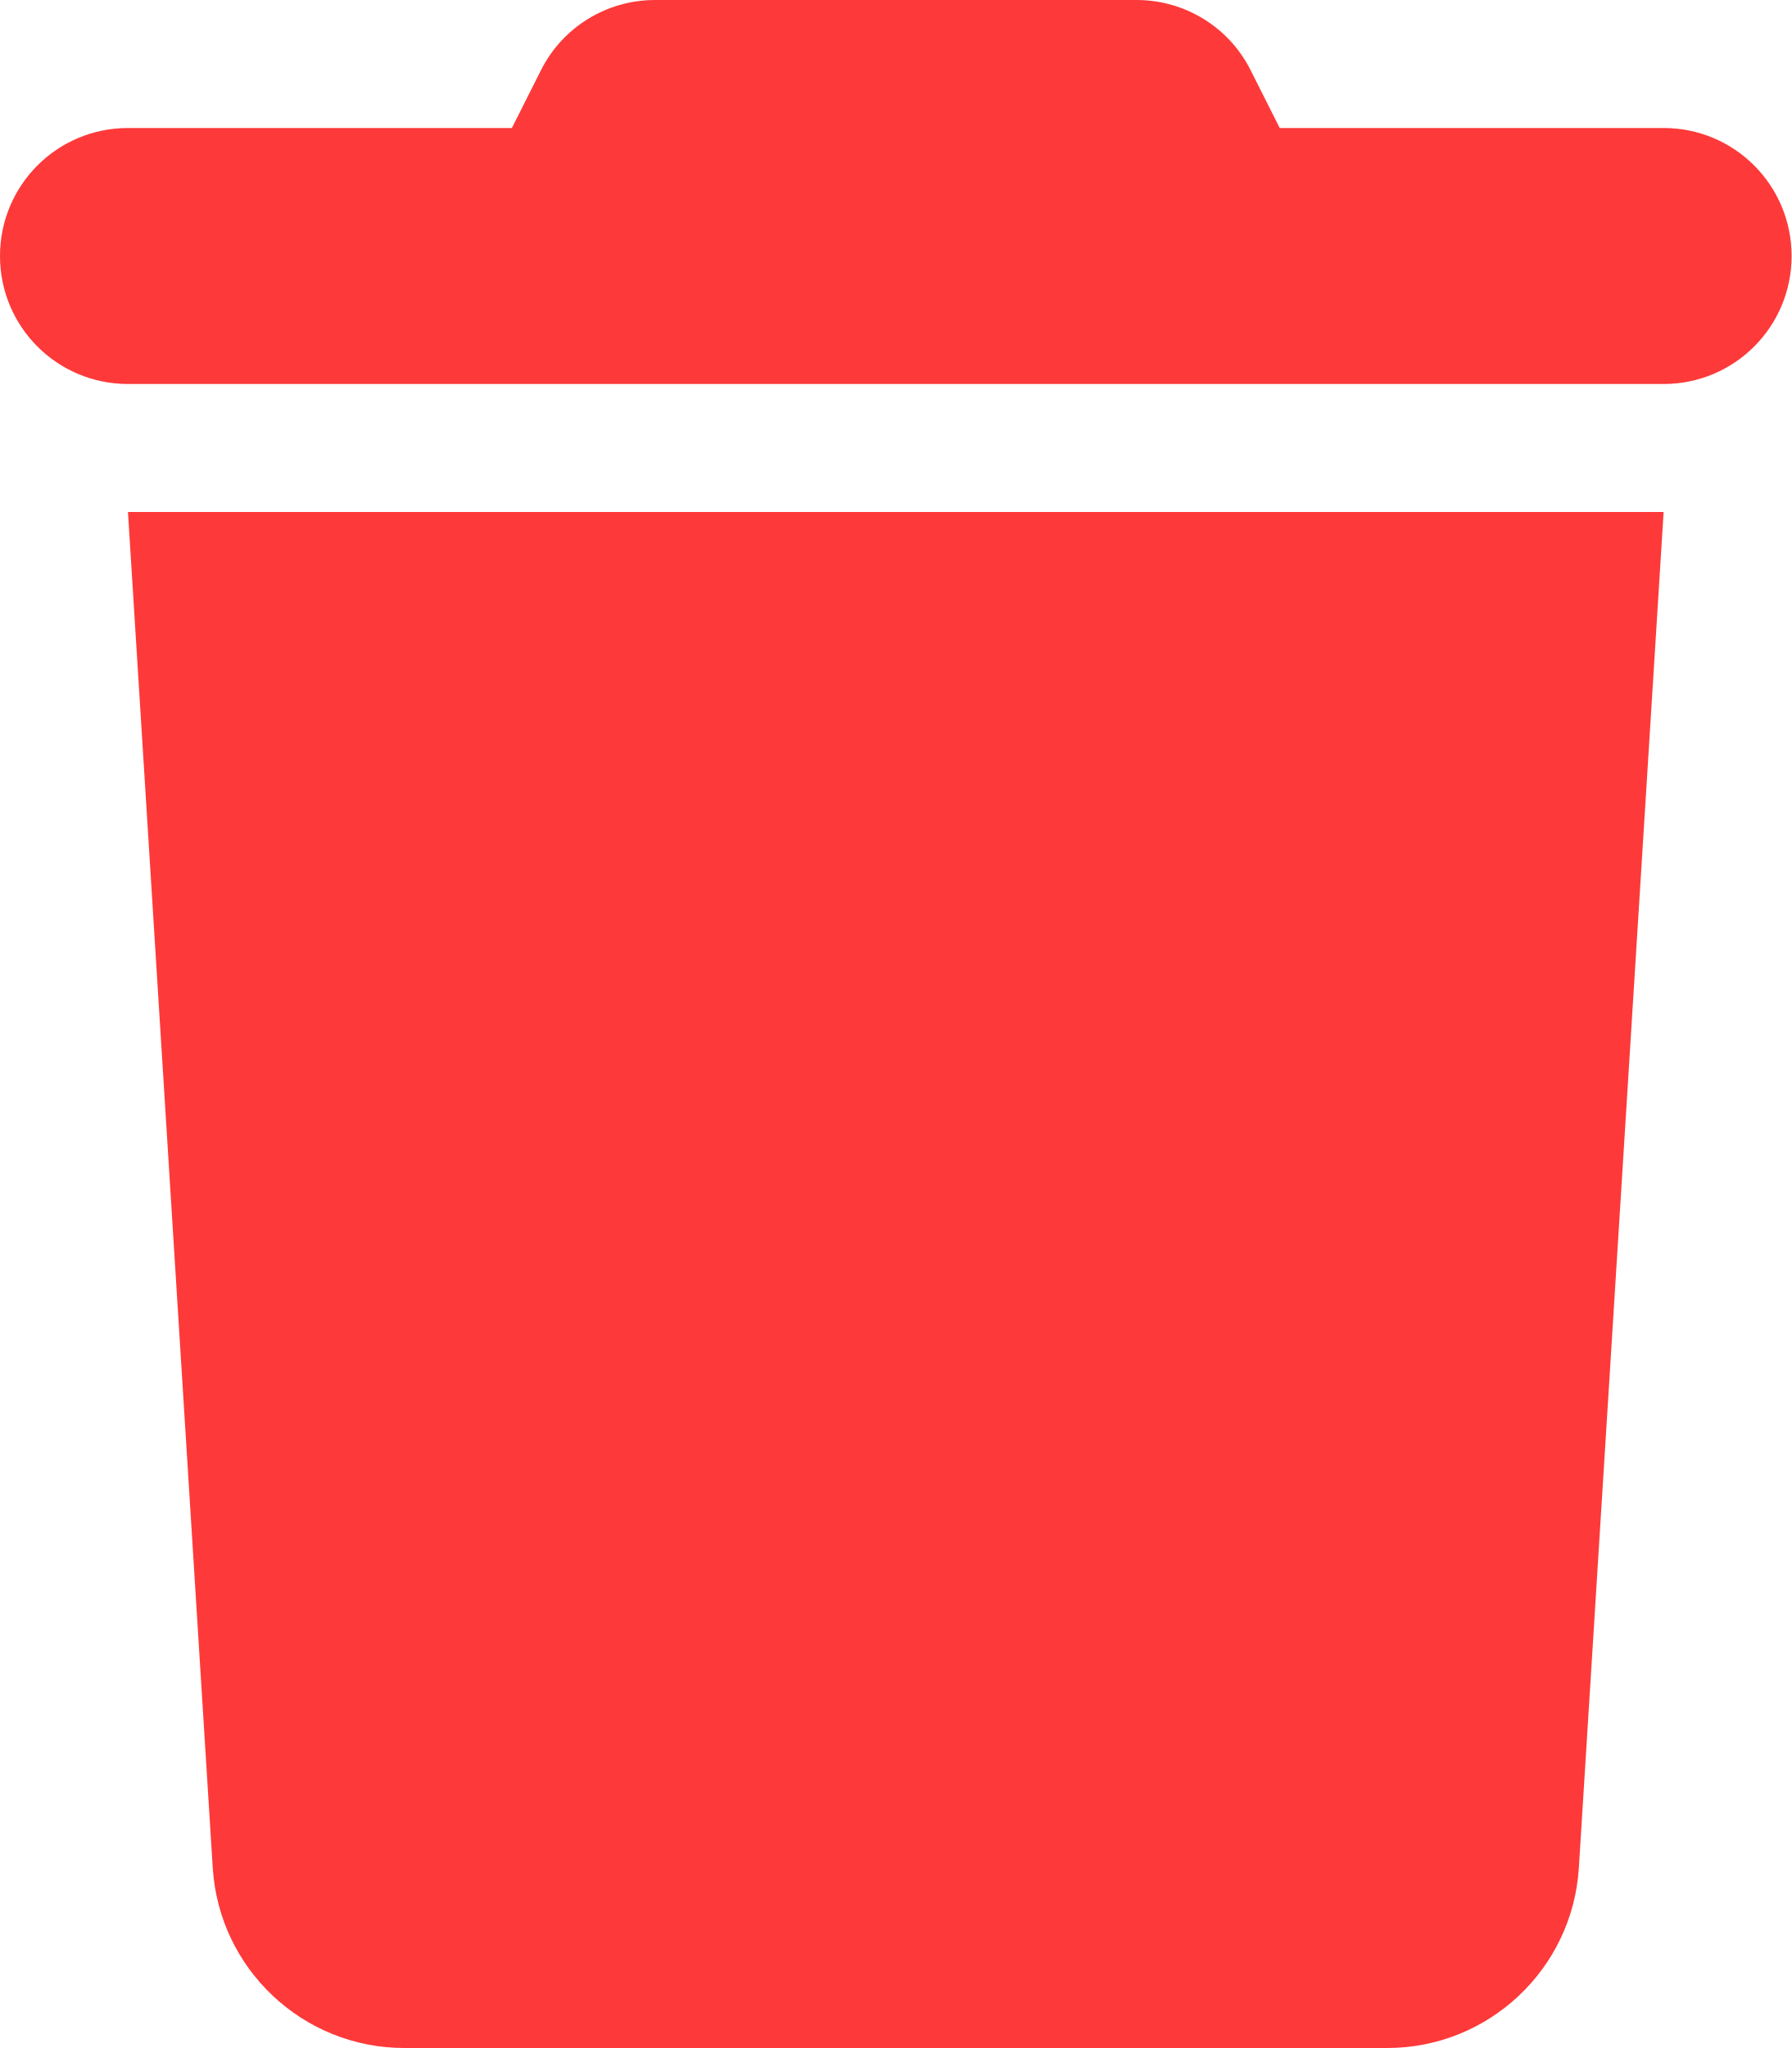
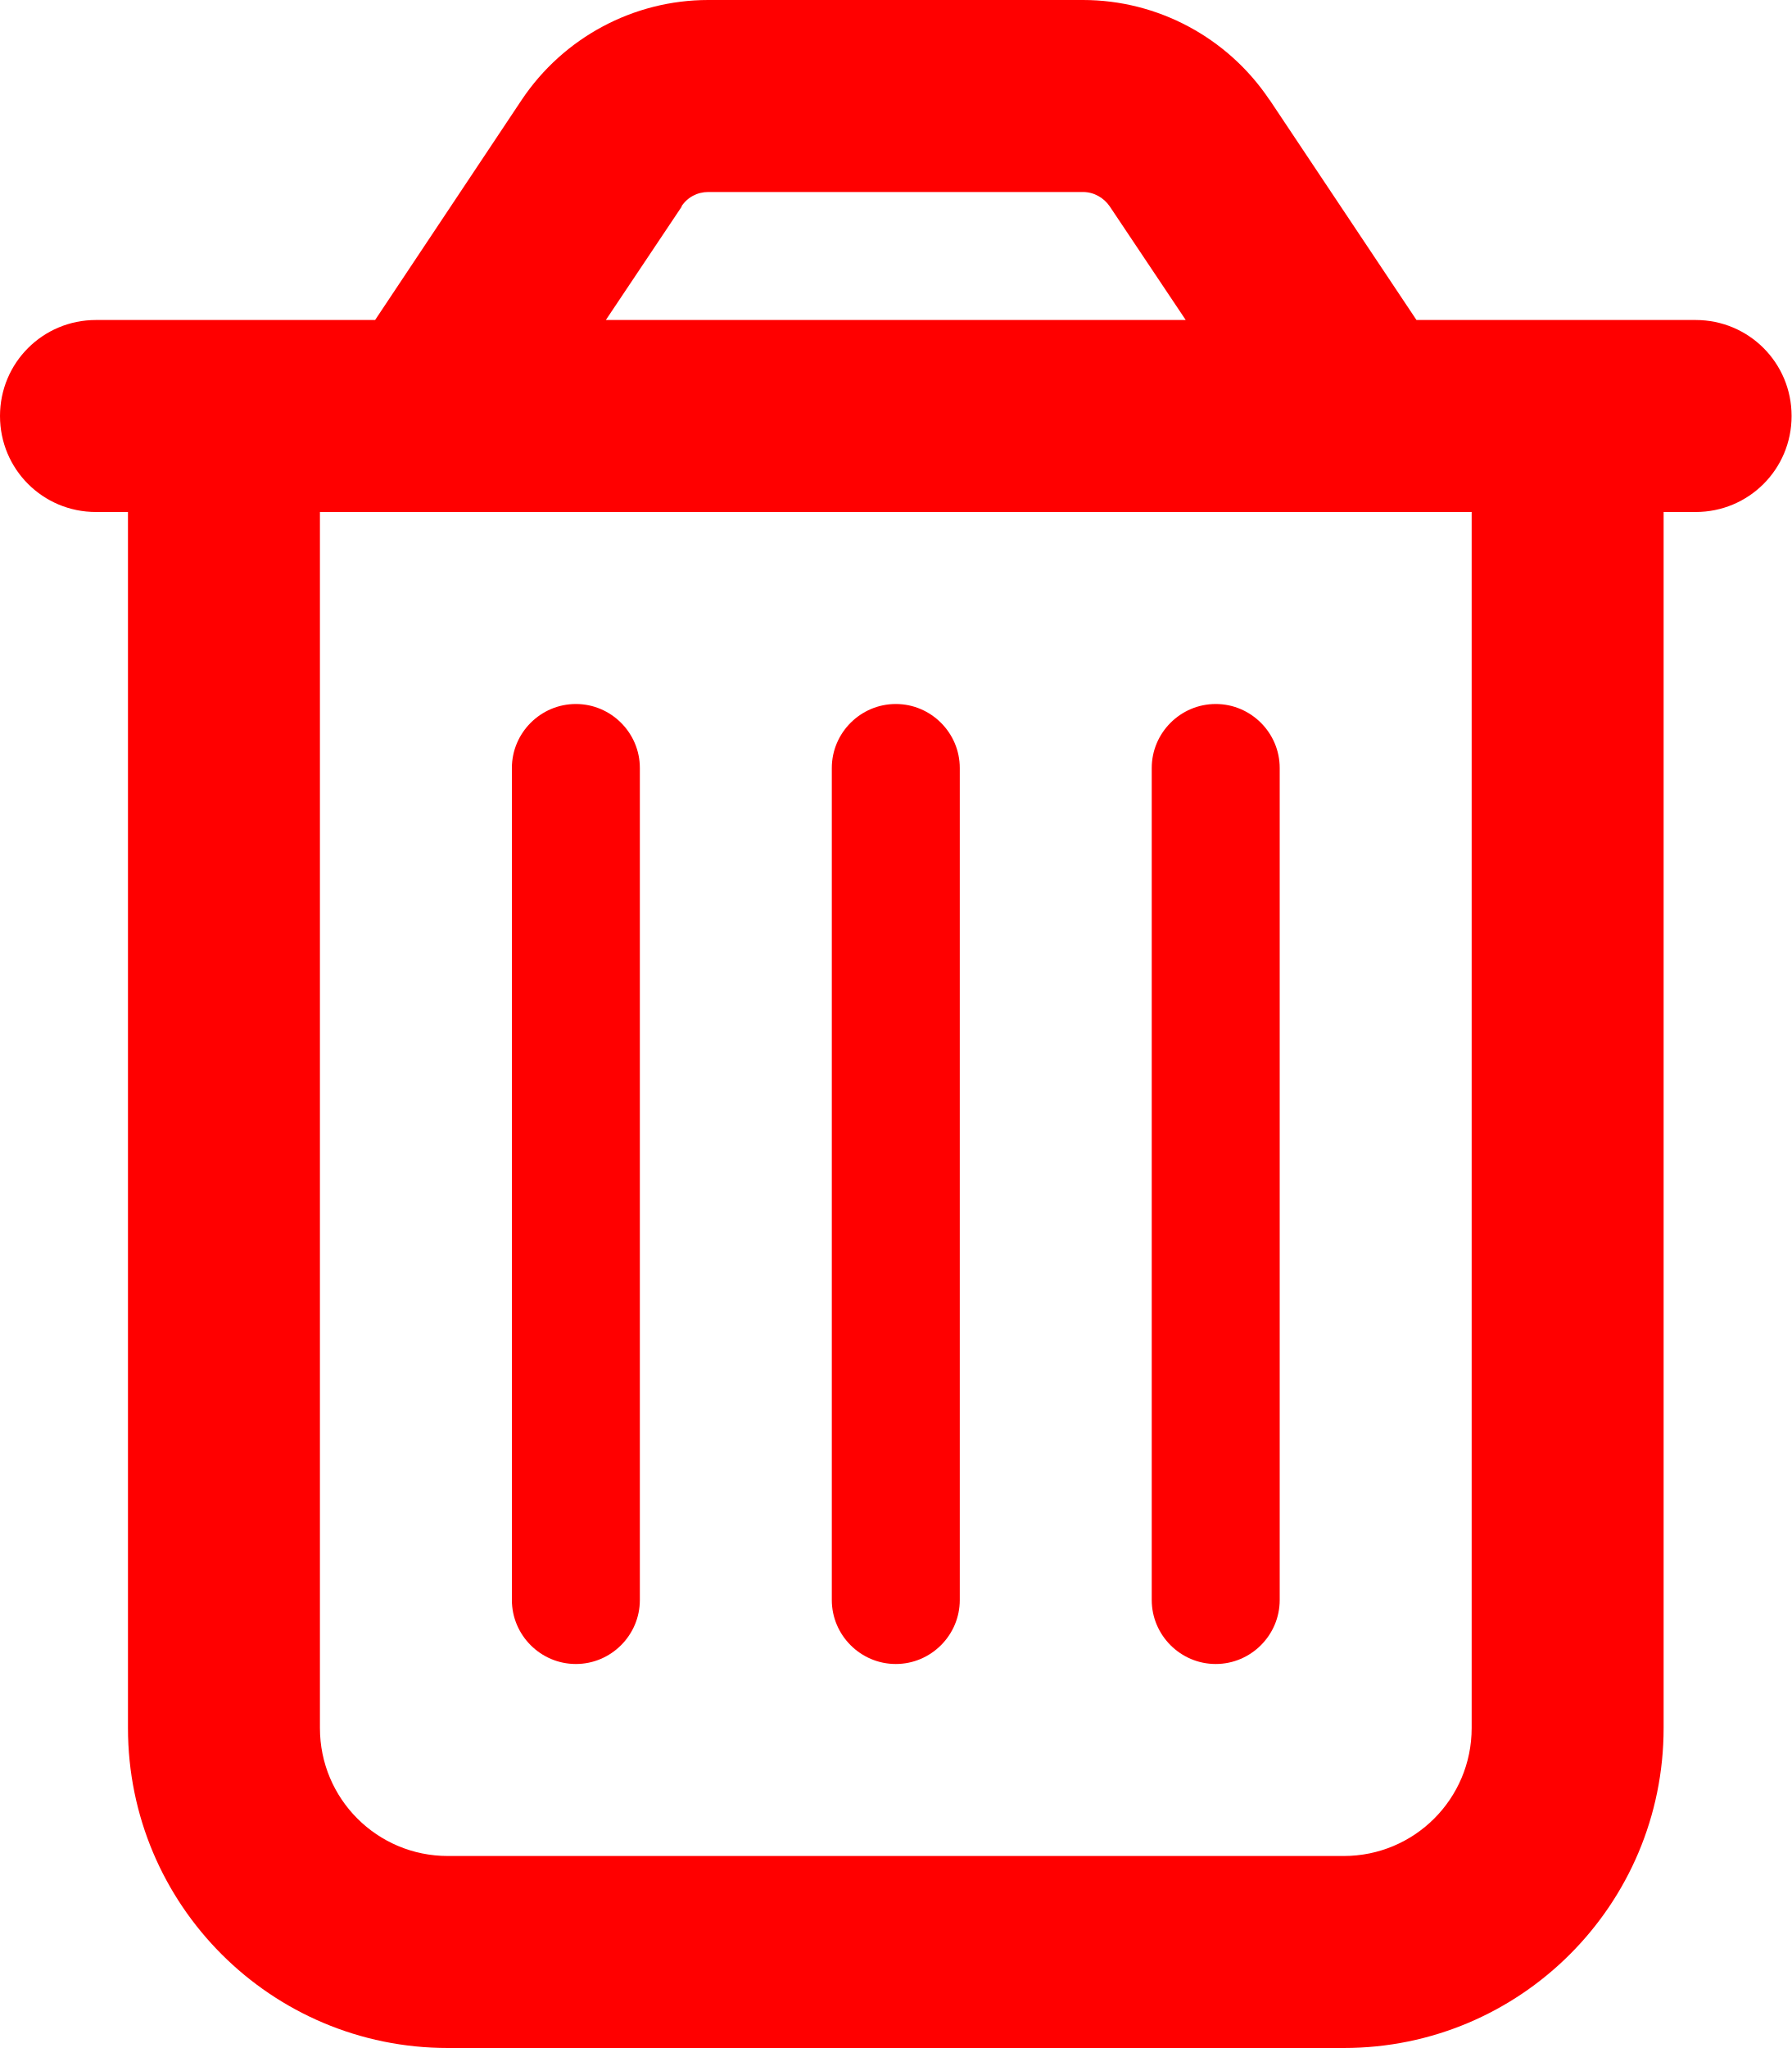
<svg xmlns="http://www.w3.org/2000/svg" viewBox="0 0 448 512">
-   <path fill="#fe3939" d="M135.2 17.7L128 32H32C14.3 32 0 46.3 0 64S14.3 96 32 96H416c17.7 0 32-14.3 32-32s-14.3-32-32-32H320l-7.2-14.3C307.4 6.8 296.3 0 284.2 0H163.8c-12.1 0-23.2 6.8-28.6 17.7zM416 128H32L53.2 467c1.6 25.3 22.6 45 47.9 45H346.9c25.3 0 46.3-19.7 47.9-45L416 128z" />
+   <path fill="#ff0000" d="M170.5 51.6L151.5 80h145l-19-28.4c-1.5-2.2-4-3.6-6.7-3.6H177.1c-2.7 0-5.2 1.3-6.7 3.6zm147-26.6L354.2 80H368h48 8c13.3 0 24 10.7 24 24s-10.7 24-24 24h-8V432c0 44.2-35.8 80-80 80H112c-44.2 0-80-35.8-80-80V128H24c-13.3 0-24-10.7-24-24S10.7 80 24 80h8H80 93.8l36.7-55.1C140.9 9.4 158.4 0 177.1 0h93.7c18.7 0 36.2 9.4 46.6 24.9zM80 128V432c0 17.7 14.3 32 32 32H336c17.7 0 32-14.3 32-32V128H80zm80 64V400c0 8.8-7.2 16-16 16s-16-7.2-16-16V192c0-8.8 7.2-16 16-16s16 7.2 16 16zm80 0V400c0 8.8-7.2 16-16 16s-16-7.2-16-16V192c0-8.8 7.2-16 16-16s16 7.2 16 16zm80 0V400c0 8.8-7.2 16-16 16s-16-7.2-16-16V192c0-8.8 7.2-16 16-16s16 7.2 16 16z" />
</svg>
